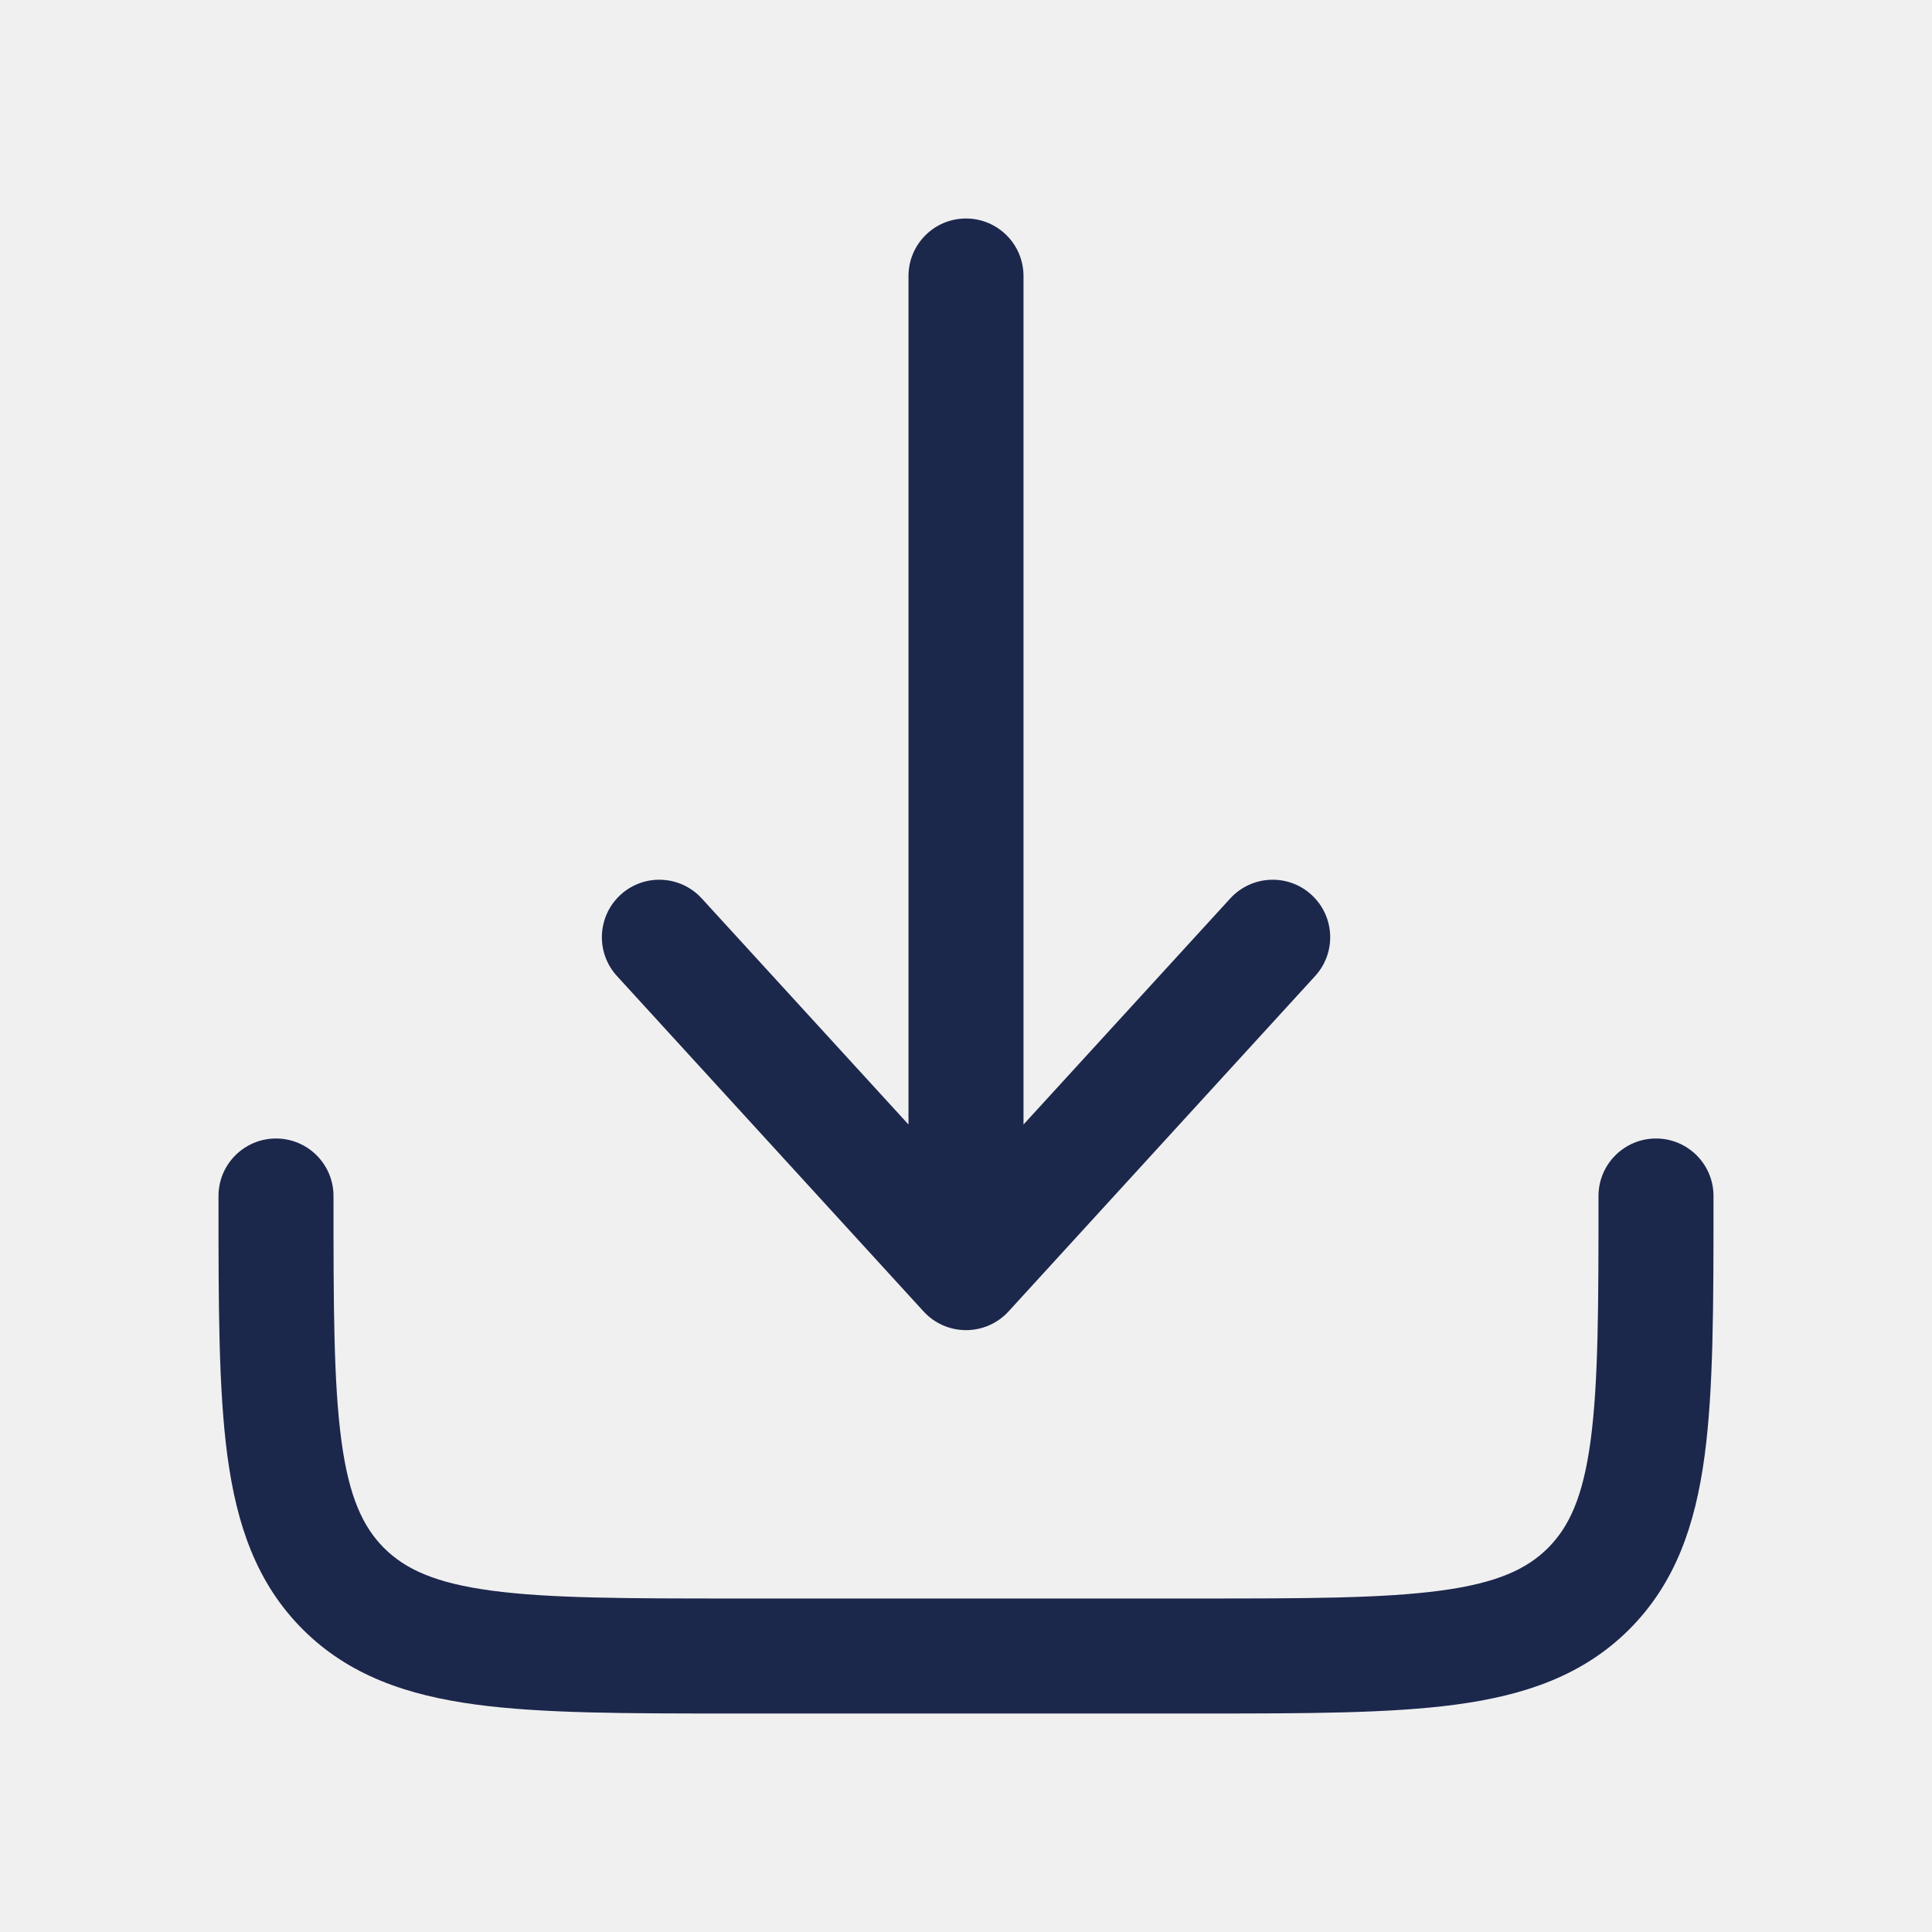
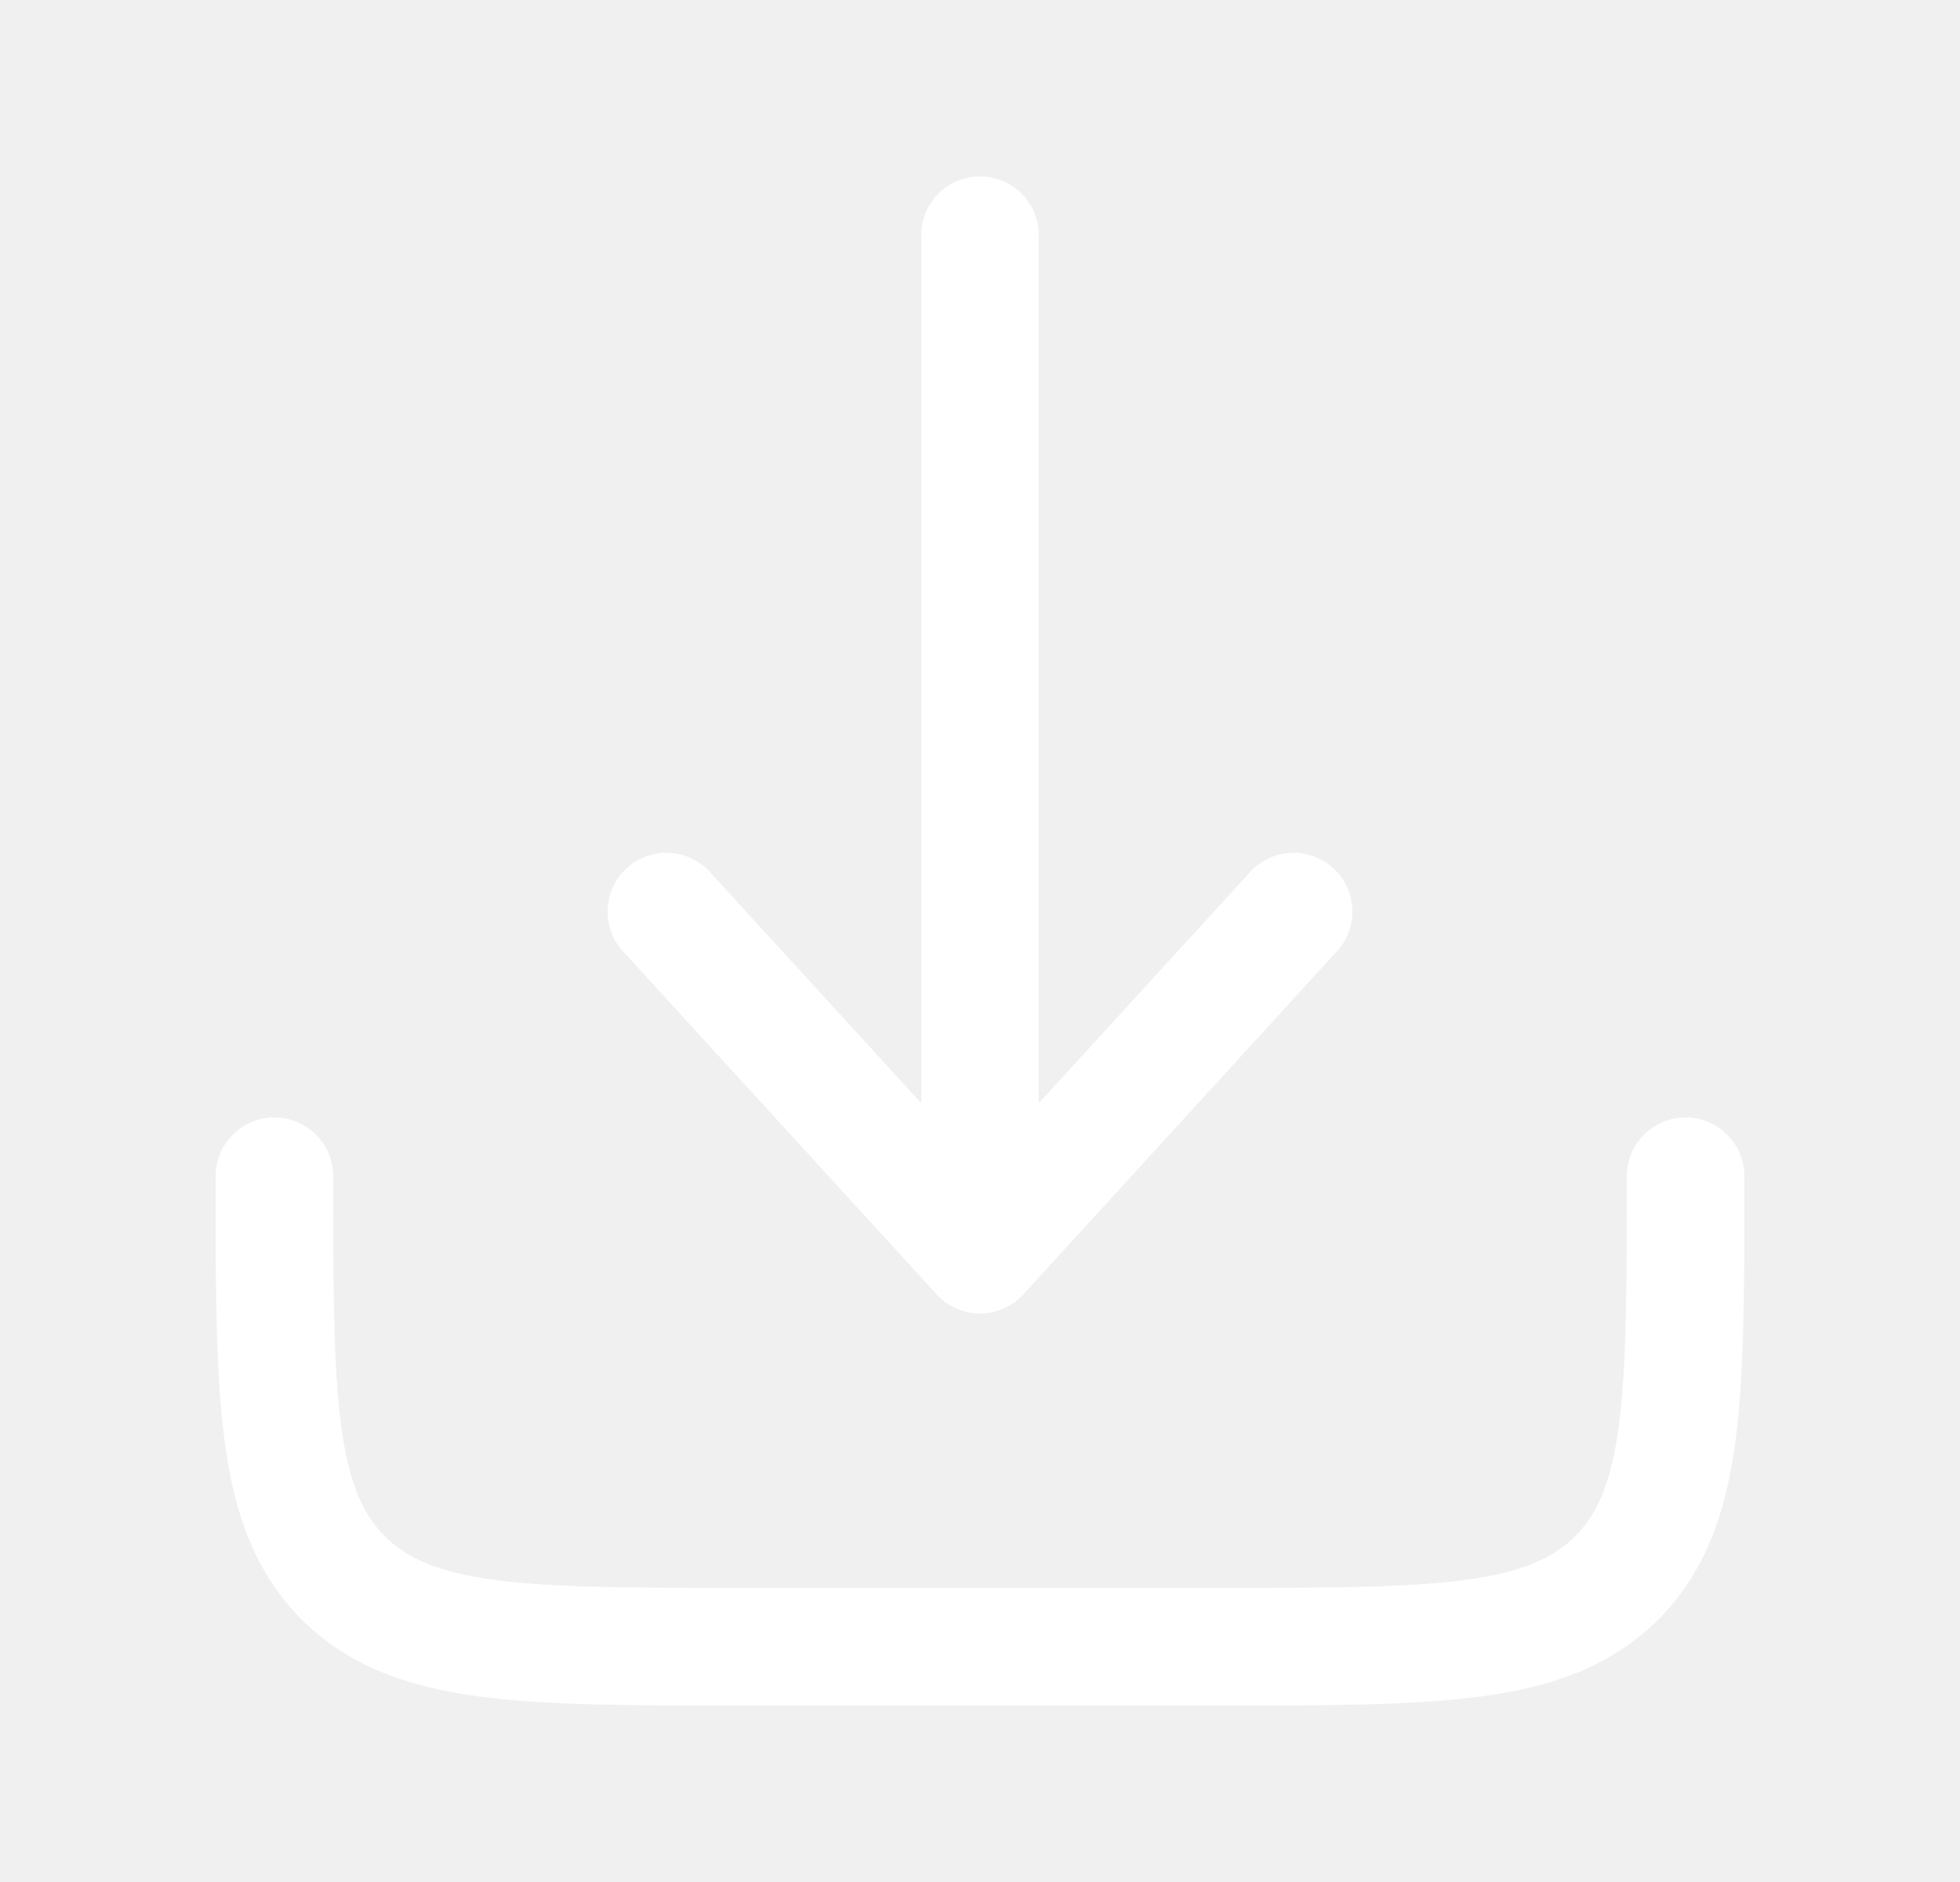
- <svg xmlns="http://www.w3.org/2000/svg" width="21" height="21" viewBox="0 0 21 21" fill="none">
-   <path d="M10.962 14.255C10.843 14.385 10.676 14.458 10.5 14.458C10.325 14.458 10.158 14.385 10.039 14.255L6.706 10.609C6.473 10.354 6.491 9.959 6.745 9.726C7 9.493 7.395 9.511 7.628 9.766L9.875 12.223V3C9.875 2.655 10.155 2.375 10.5 2.375C10.845 2.375 11.125 2.655 11.125 3V12.223L13.372 9.766C13.605 9.511 14.001 9.493 14.255 9.726C14.51 9.959 14.528 10.354 14.295 10.609L10.962 14.255Z" fill="#1C274C" />
-   <path d="M3.625 13C3.625 12.655 3.345 12.375 3 12.375C2.655 12.375 2.375 12.655 2.375 13V13.046C2.375 14.185 2.375 15.104 2.472 15.826C2.573 16.577 2.789 17.208 3.29 17.71C3.792 18.211 4.423 18.427 5.174 18.528C5.896 18.625 6.815 18.625 7.954 18.625H13.046C14.185 18.625 15.104 18.625 15.826 18.528C16.577 18.427 17.208 18.211 17.71 17.71C18.211 17.208 18.427 16.577 18.528 15.826C18.625 15.104 18.625 14.185 18.625 13.046V13C18.625 12.655 18.345 12.375 18 12.375C17.655 12.375 17.375 12.655 17.375 13C17.375 14.196 17.374 15.03 17.289 15.66C17.207 16.271 17.056 16.595 16.826 16.826C16.595 17.056 16.271 17.207 15.66 17.289C15.03 17.374 14.196 17.375 13 17.375H8C6.804 17.375 5.97 17.374 5.34 17.289C4.729 17.207 4.405 17.056 4.174 16.826C3.944 16.595 3.793 16.271 3.711 15.66C3.626 15.03 3.625 14.196 3.625 13Z" fill="#1C274C" />
+ <svg xmlns="http://www.w3.org/2000/svg" width="25" height="24" viewBox="0 0 25 24" fill="none">
+   <path d="M13.053 16.506C12.911 16.662 12.711 16.75 12.5 16.75C12.289 16.75 12.089 16.662 11.947 16.506L7.946 12.131C7.667 11.825 7.688 11.351 7.994 11.072C8.3 10.792 8.774 10.813 9.054 11.119L11.75 14.068V3C11.75 2.586 12.086 2.25 12.5 2.25C12.914 2.25 13.25 2.586 13.25 3V14.068L15.947 11.119C16.226 10.813 16.7 10.792 17.006 11.072C17.312 11.351 17.333 11.825 17.053 12.131L13.053 16.506Z" fill="white" />
+   <path d="M4.25 15C4.25 14.586 3.914 14.25 3.5 14.25C3.086 14.25 2.75 14.586 2.75 15V15.055C2.75 16.422 2.75 17.525 2.867 18.392C2.988 19.292 3.246 20.05 3.848 20.652C4.45 21.254 5.208 21.512 6.108 21.634C6.975 21.75 8.078 21.75 9.445 21.75H15.555C16.922 21.75 18.025 21.75 18.892 21.634C19.792 21.512 20.55 21.254 21.152 20.652C21.754 20.05 22.012 19.292 22.134 18.392C22.25 17.525 22.25 16.422 22.25 15.055V15C22.25 14.586 21.914 14.25 21.5 14.25C21.086 14.25 20.75 14.586 20.75 15C20.75 16.435 20.748 17.436 20.647 18.192C20.548 18.926 20.368 19.314 20.091 19.591C19.814 19.868 19.426 20.048 18.692 20.147C17.936 20.248 16.935 20.25 15.5 20.25H9.5C8.065 20.25 7.063 20.248 6.308 20.147C5.574 20.048 5.186 19.868 4.909 19.591C4.632 19.314 4.452 18.926 4.353 18.192C4.252 17.436 4.25 16.435 4.25 15Z" fill="white" />
</svg>
